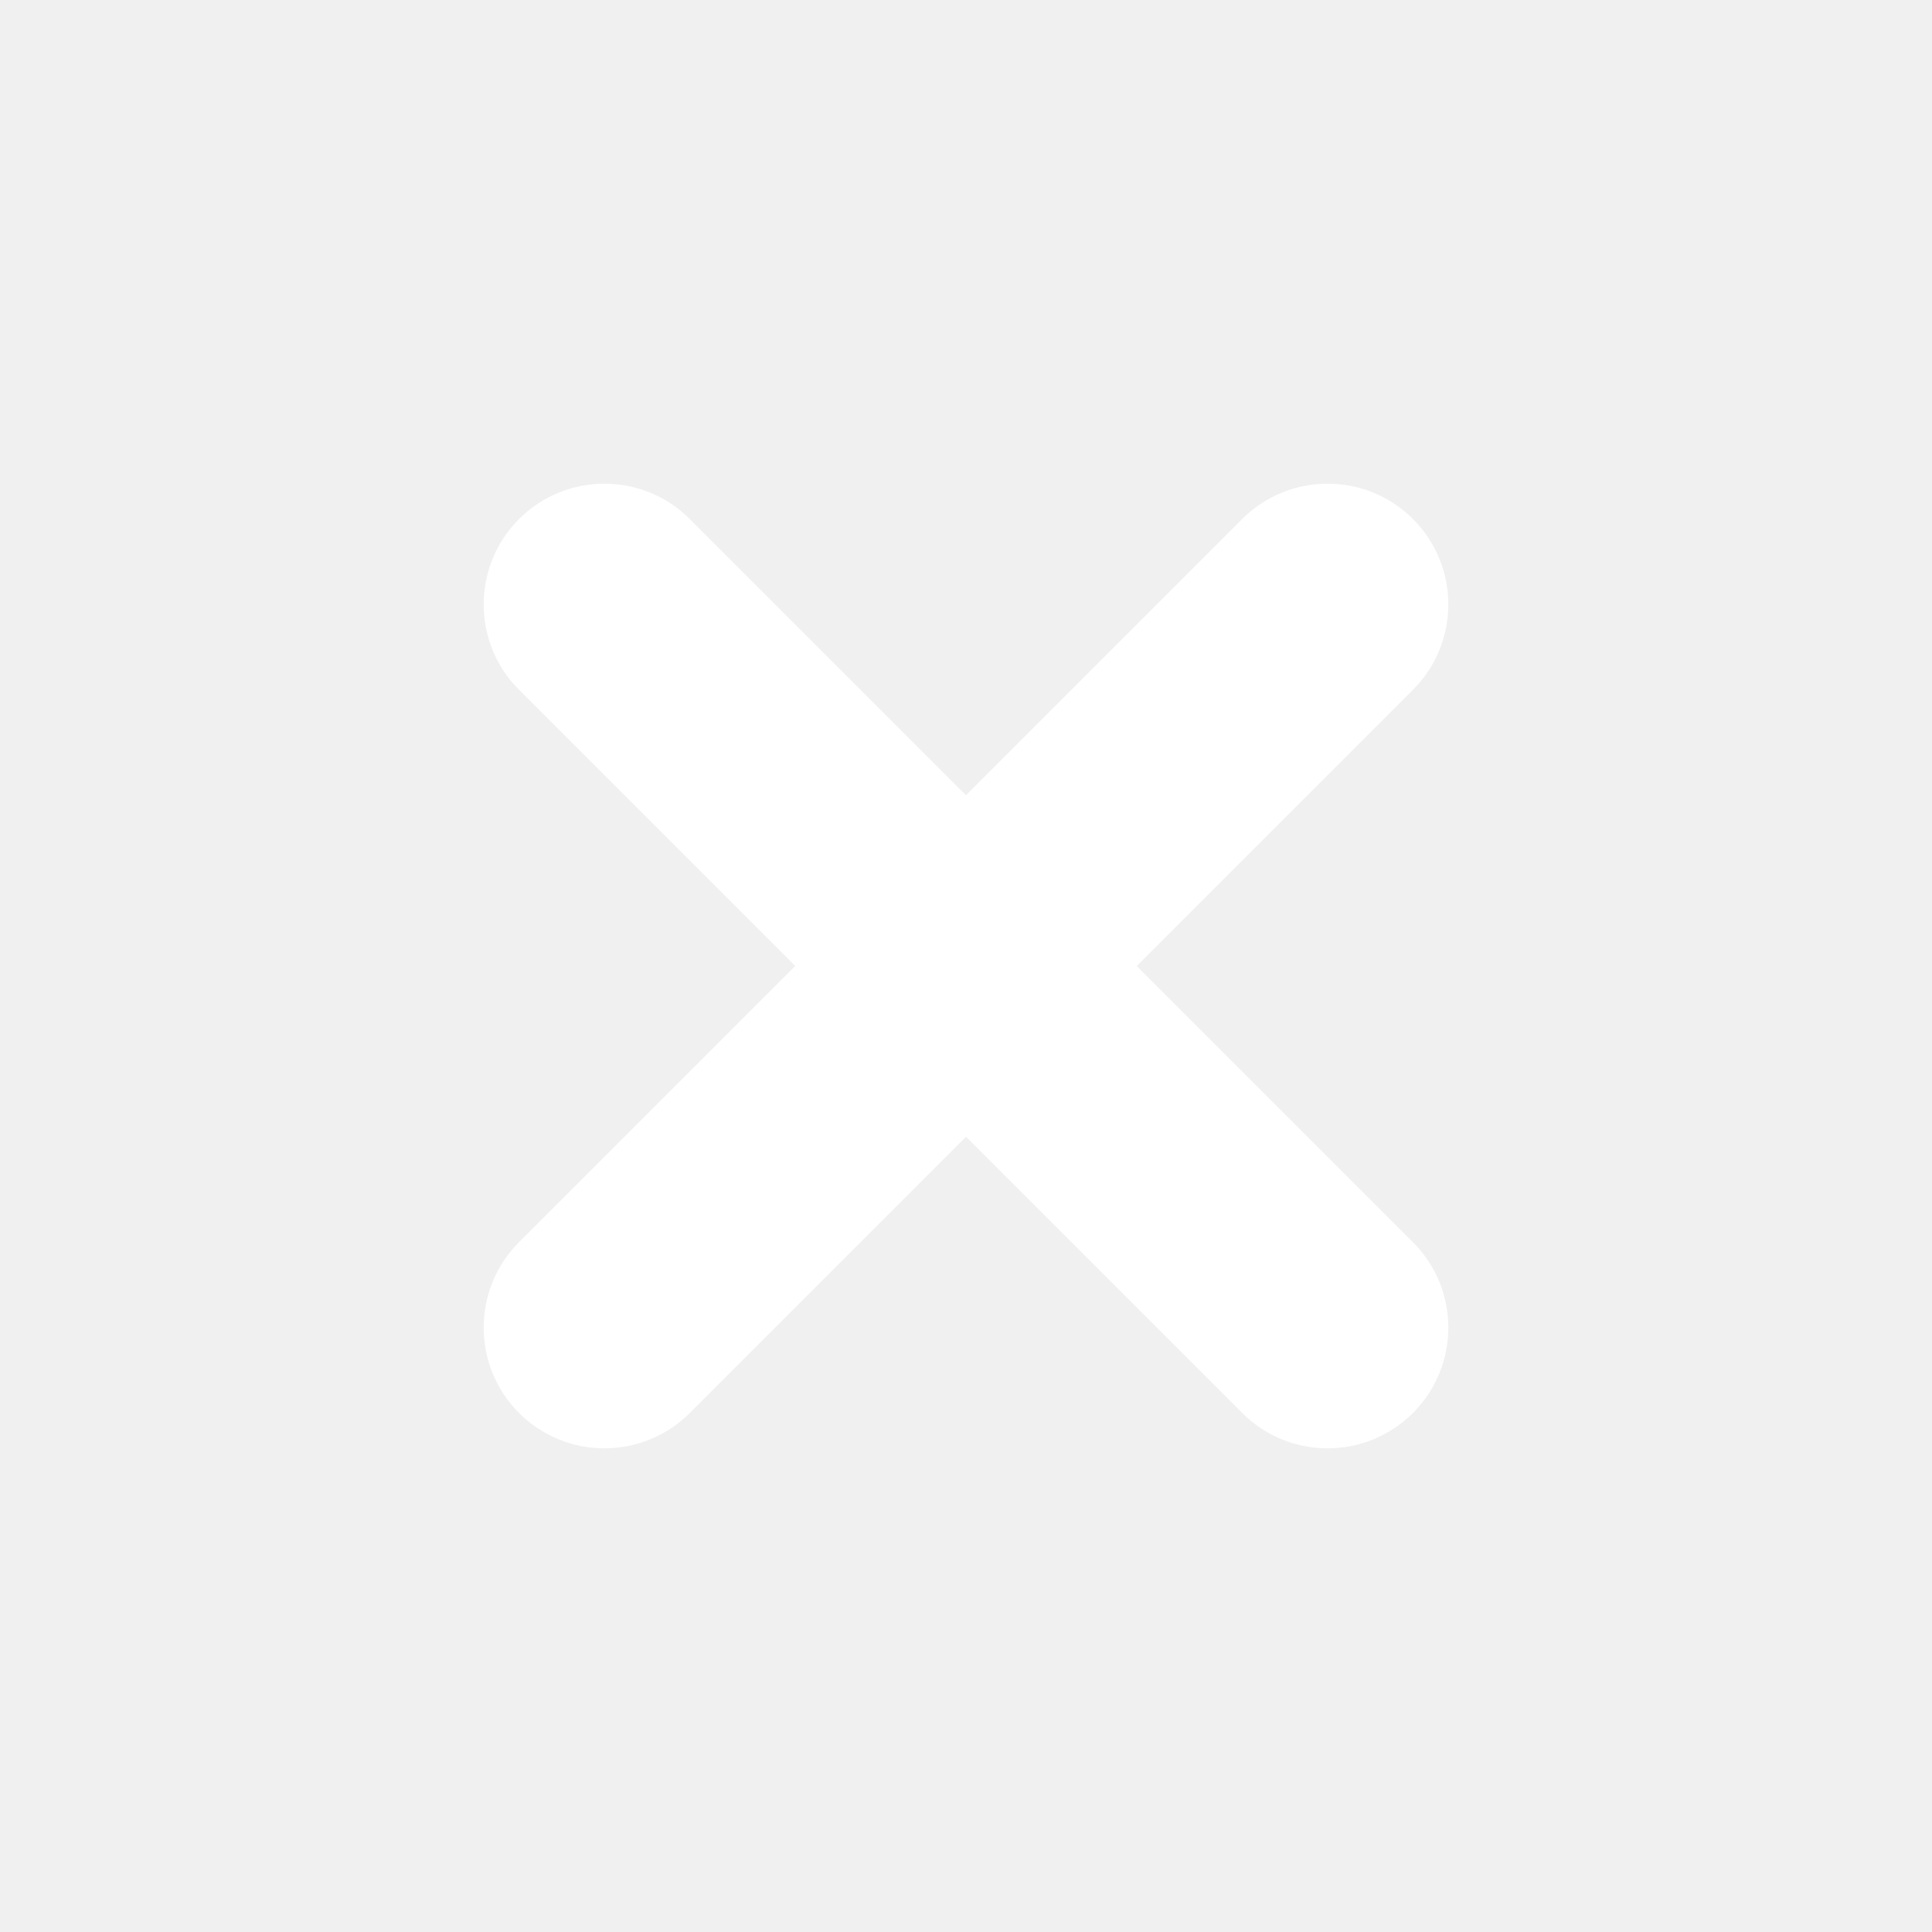
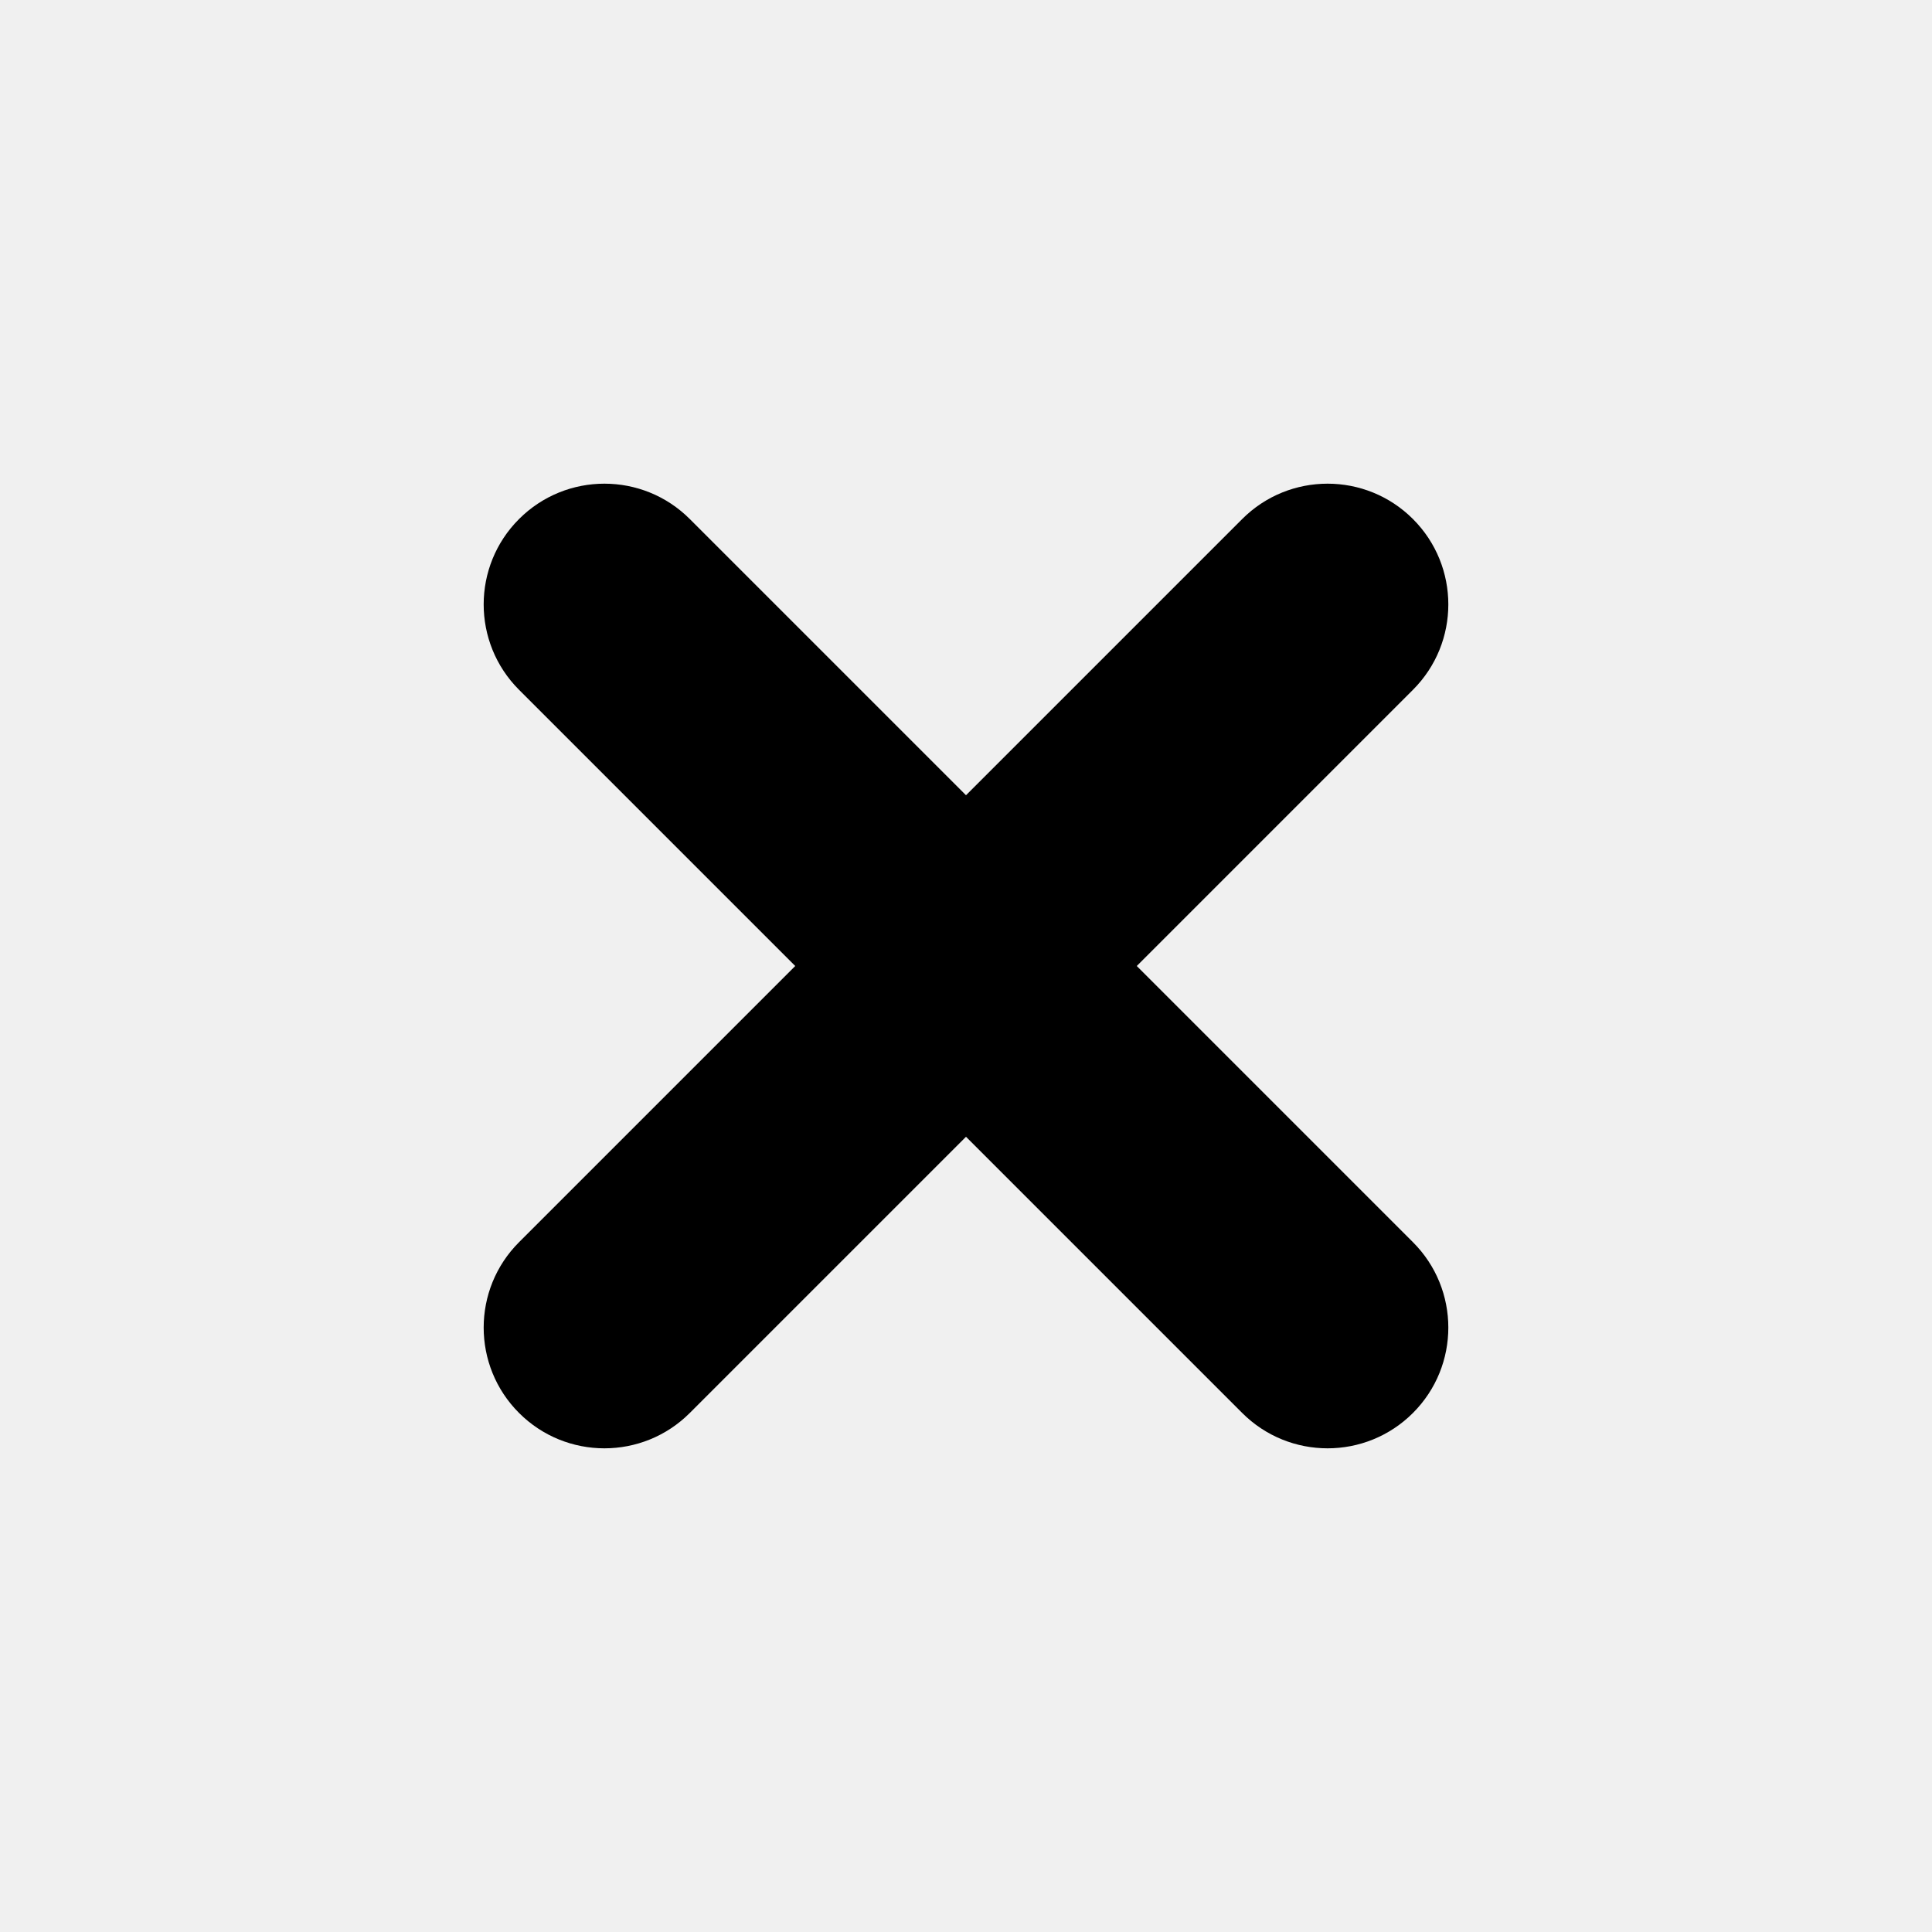
<svg xmlns="http://www.w3.org/2000/svg" width="512" height="512" viewBox="0 0 512 512" fill="none">
-   <path fill-rule="evenodd" clip-rule="evenodd" d="M182.805 137.551C170.308 125.054 150.047 125.054 137.55 137.551C125.054 150.047 125.054 170.309 137.55 182.805L210.745 256L137.55 329.195C125.054 341.691 125.054 361.953 137.55 374.449C150.047 386.946 170.309 386.946 182.805 374.449L256 301.255L329.194 374.449C341.691 386.946 361.952 386.946 374.449 374.449C386.946 361.953 386.946 341.691 374.449 329.195L301.255 256L374.449 182.805C386.946 170.309 386.946 150.047 374.449 137.551C361.952 125.054 341.691 125.054 329.194 137.551L256 210.745L182.805 137.551Z" fill="white" />
+   <path fill-rule="evenodd" clip-rule="evenodd" d="M182.805 137.551C170.308 125.054 150.047 125.054 137.55 137.551C125.054 150.047 125.054 170.309 137.55 182.805L210.745 256L137.55 329.195C125.054 341.691 125.054 361.953 137.55 374.449C150.047 386.946 170.309 386.946 182.805 374.449L256 301.255L329.194 374.449C341.691 386.946 361.952 386.946 374.449 374.449C386.946 361.953 386.946 341.691 374.449 329.195L301.255 256L374.449 182.805C386.946 170.309 386.946 150.047 374.449 137.551C361.952 125.054 341.691 125.054 329.194 137.551L256 210.745L182.805 137.551Z" fill="currentColor" />
</svg>
